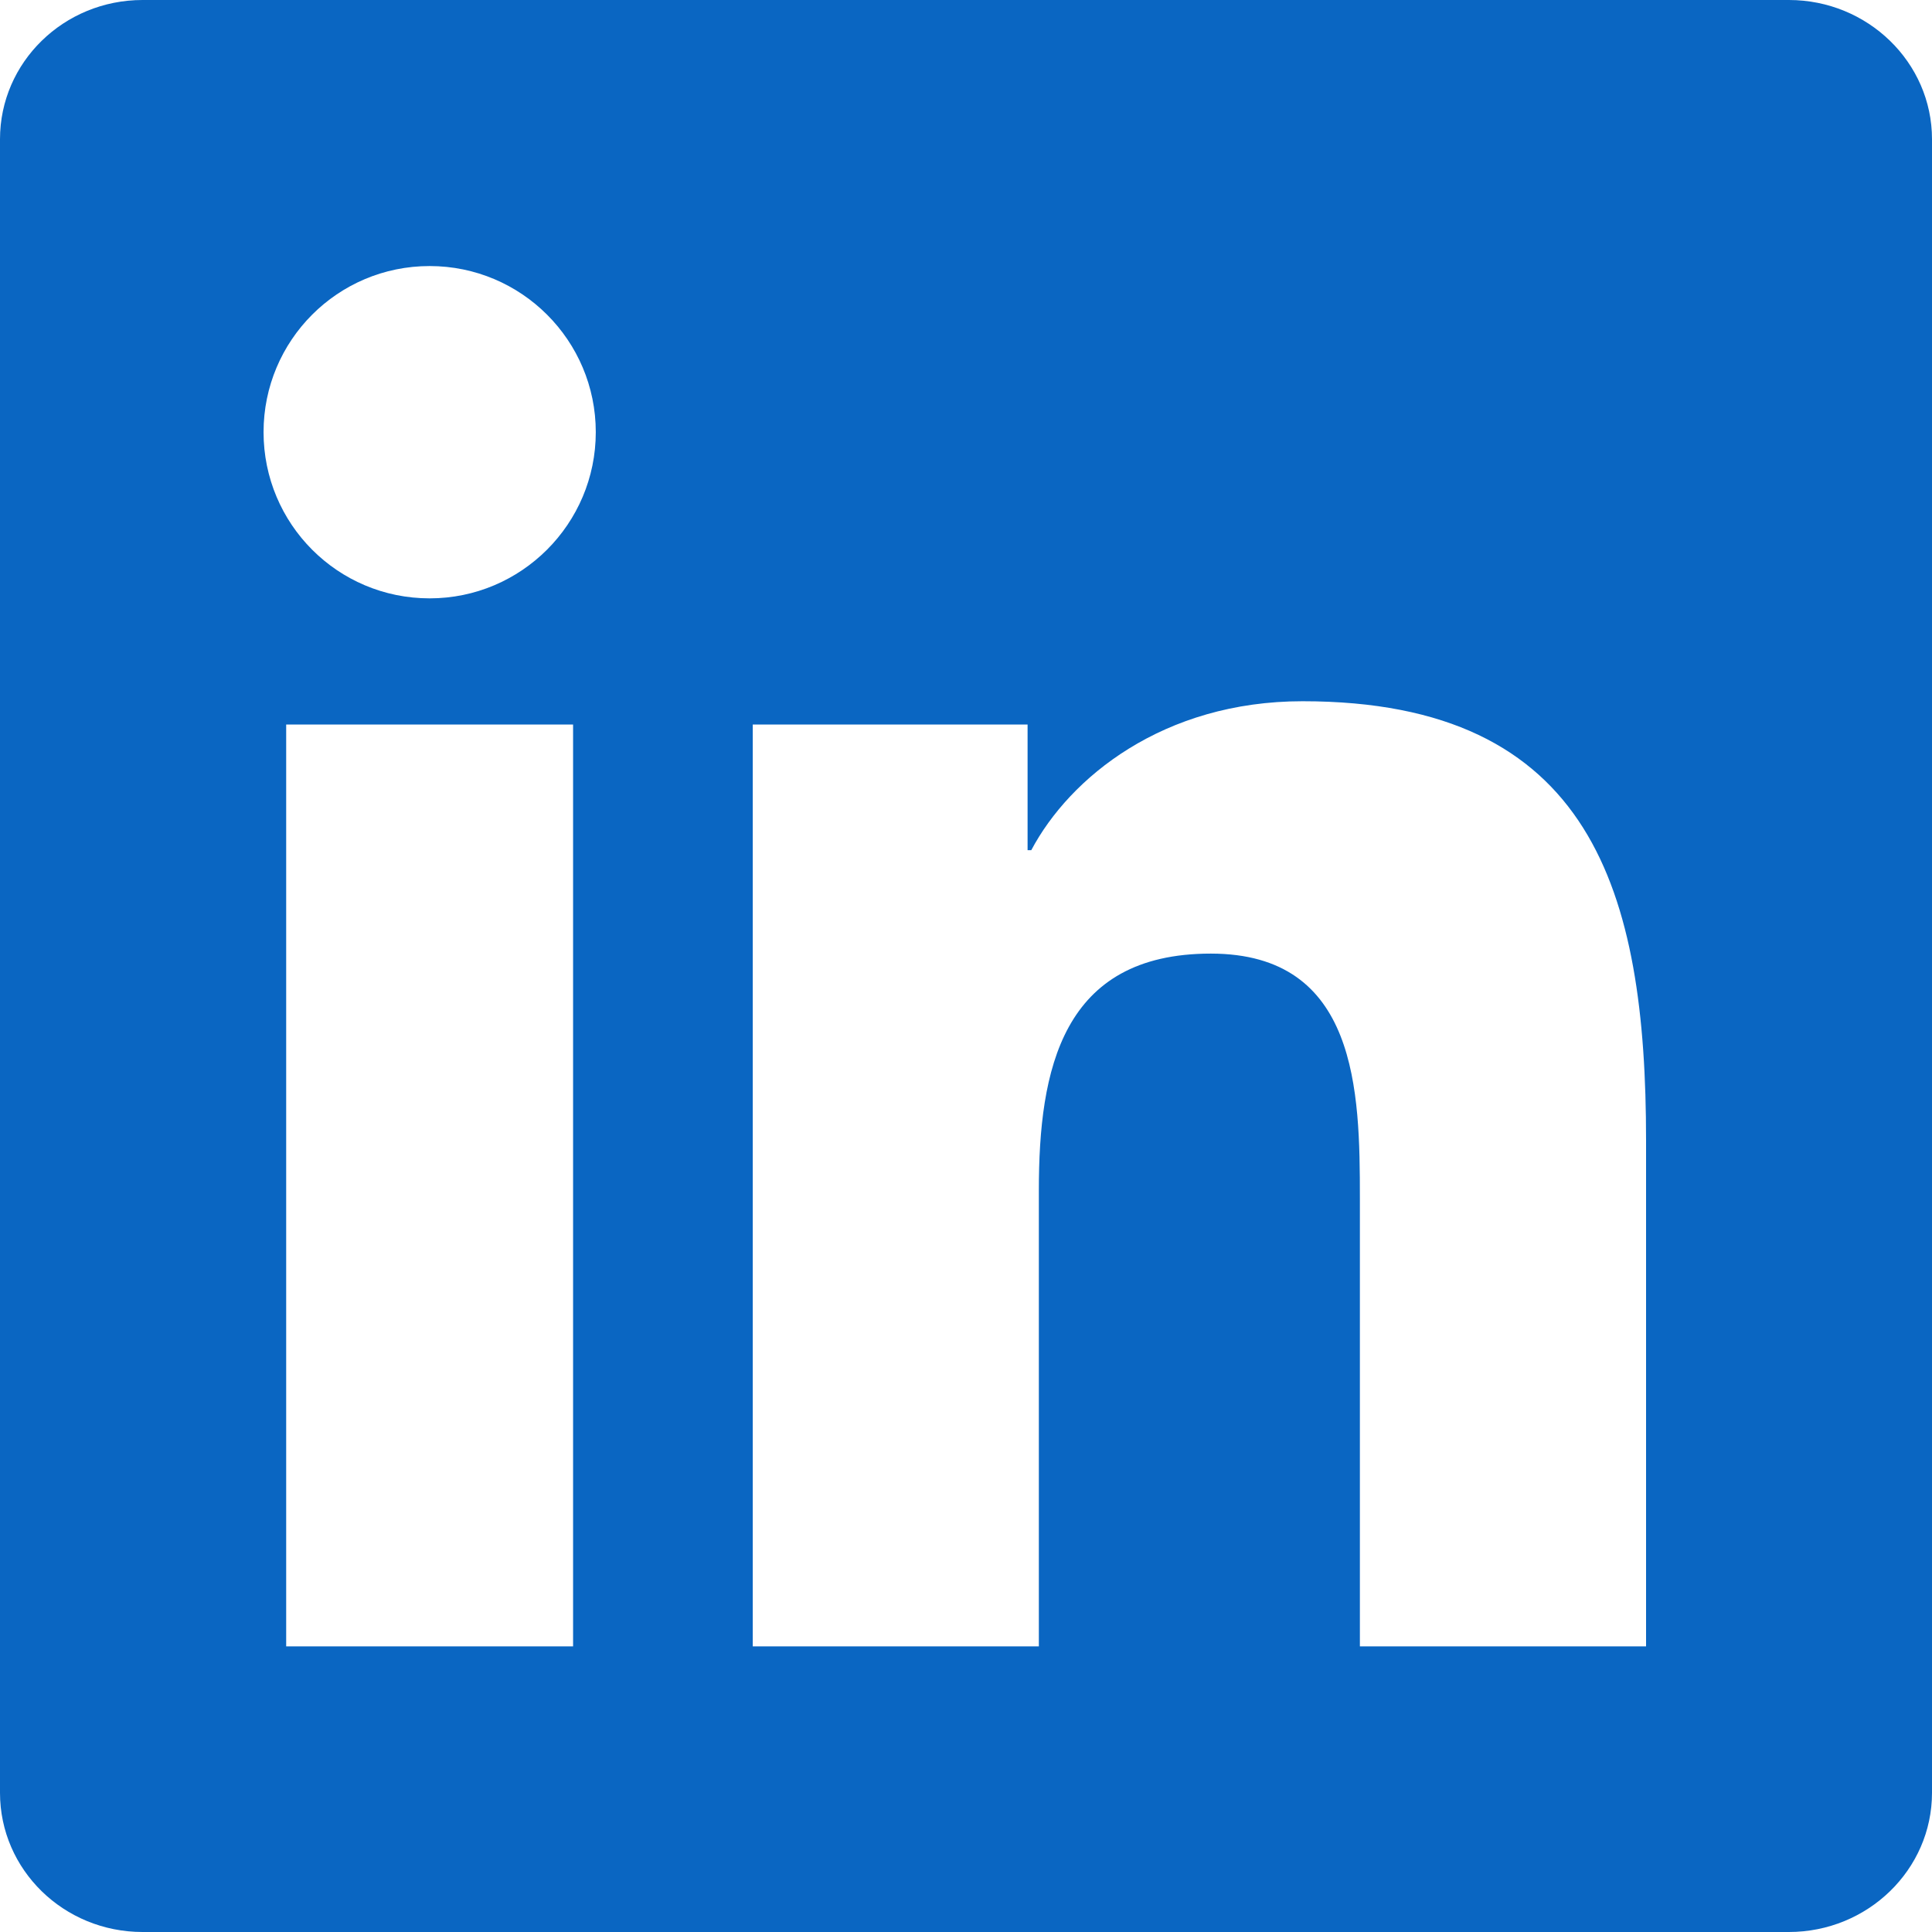
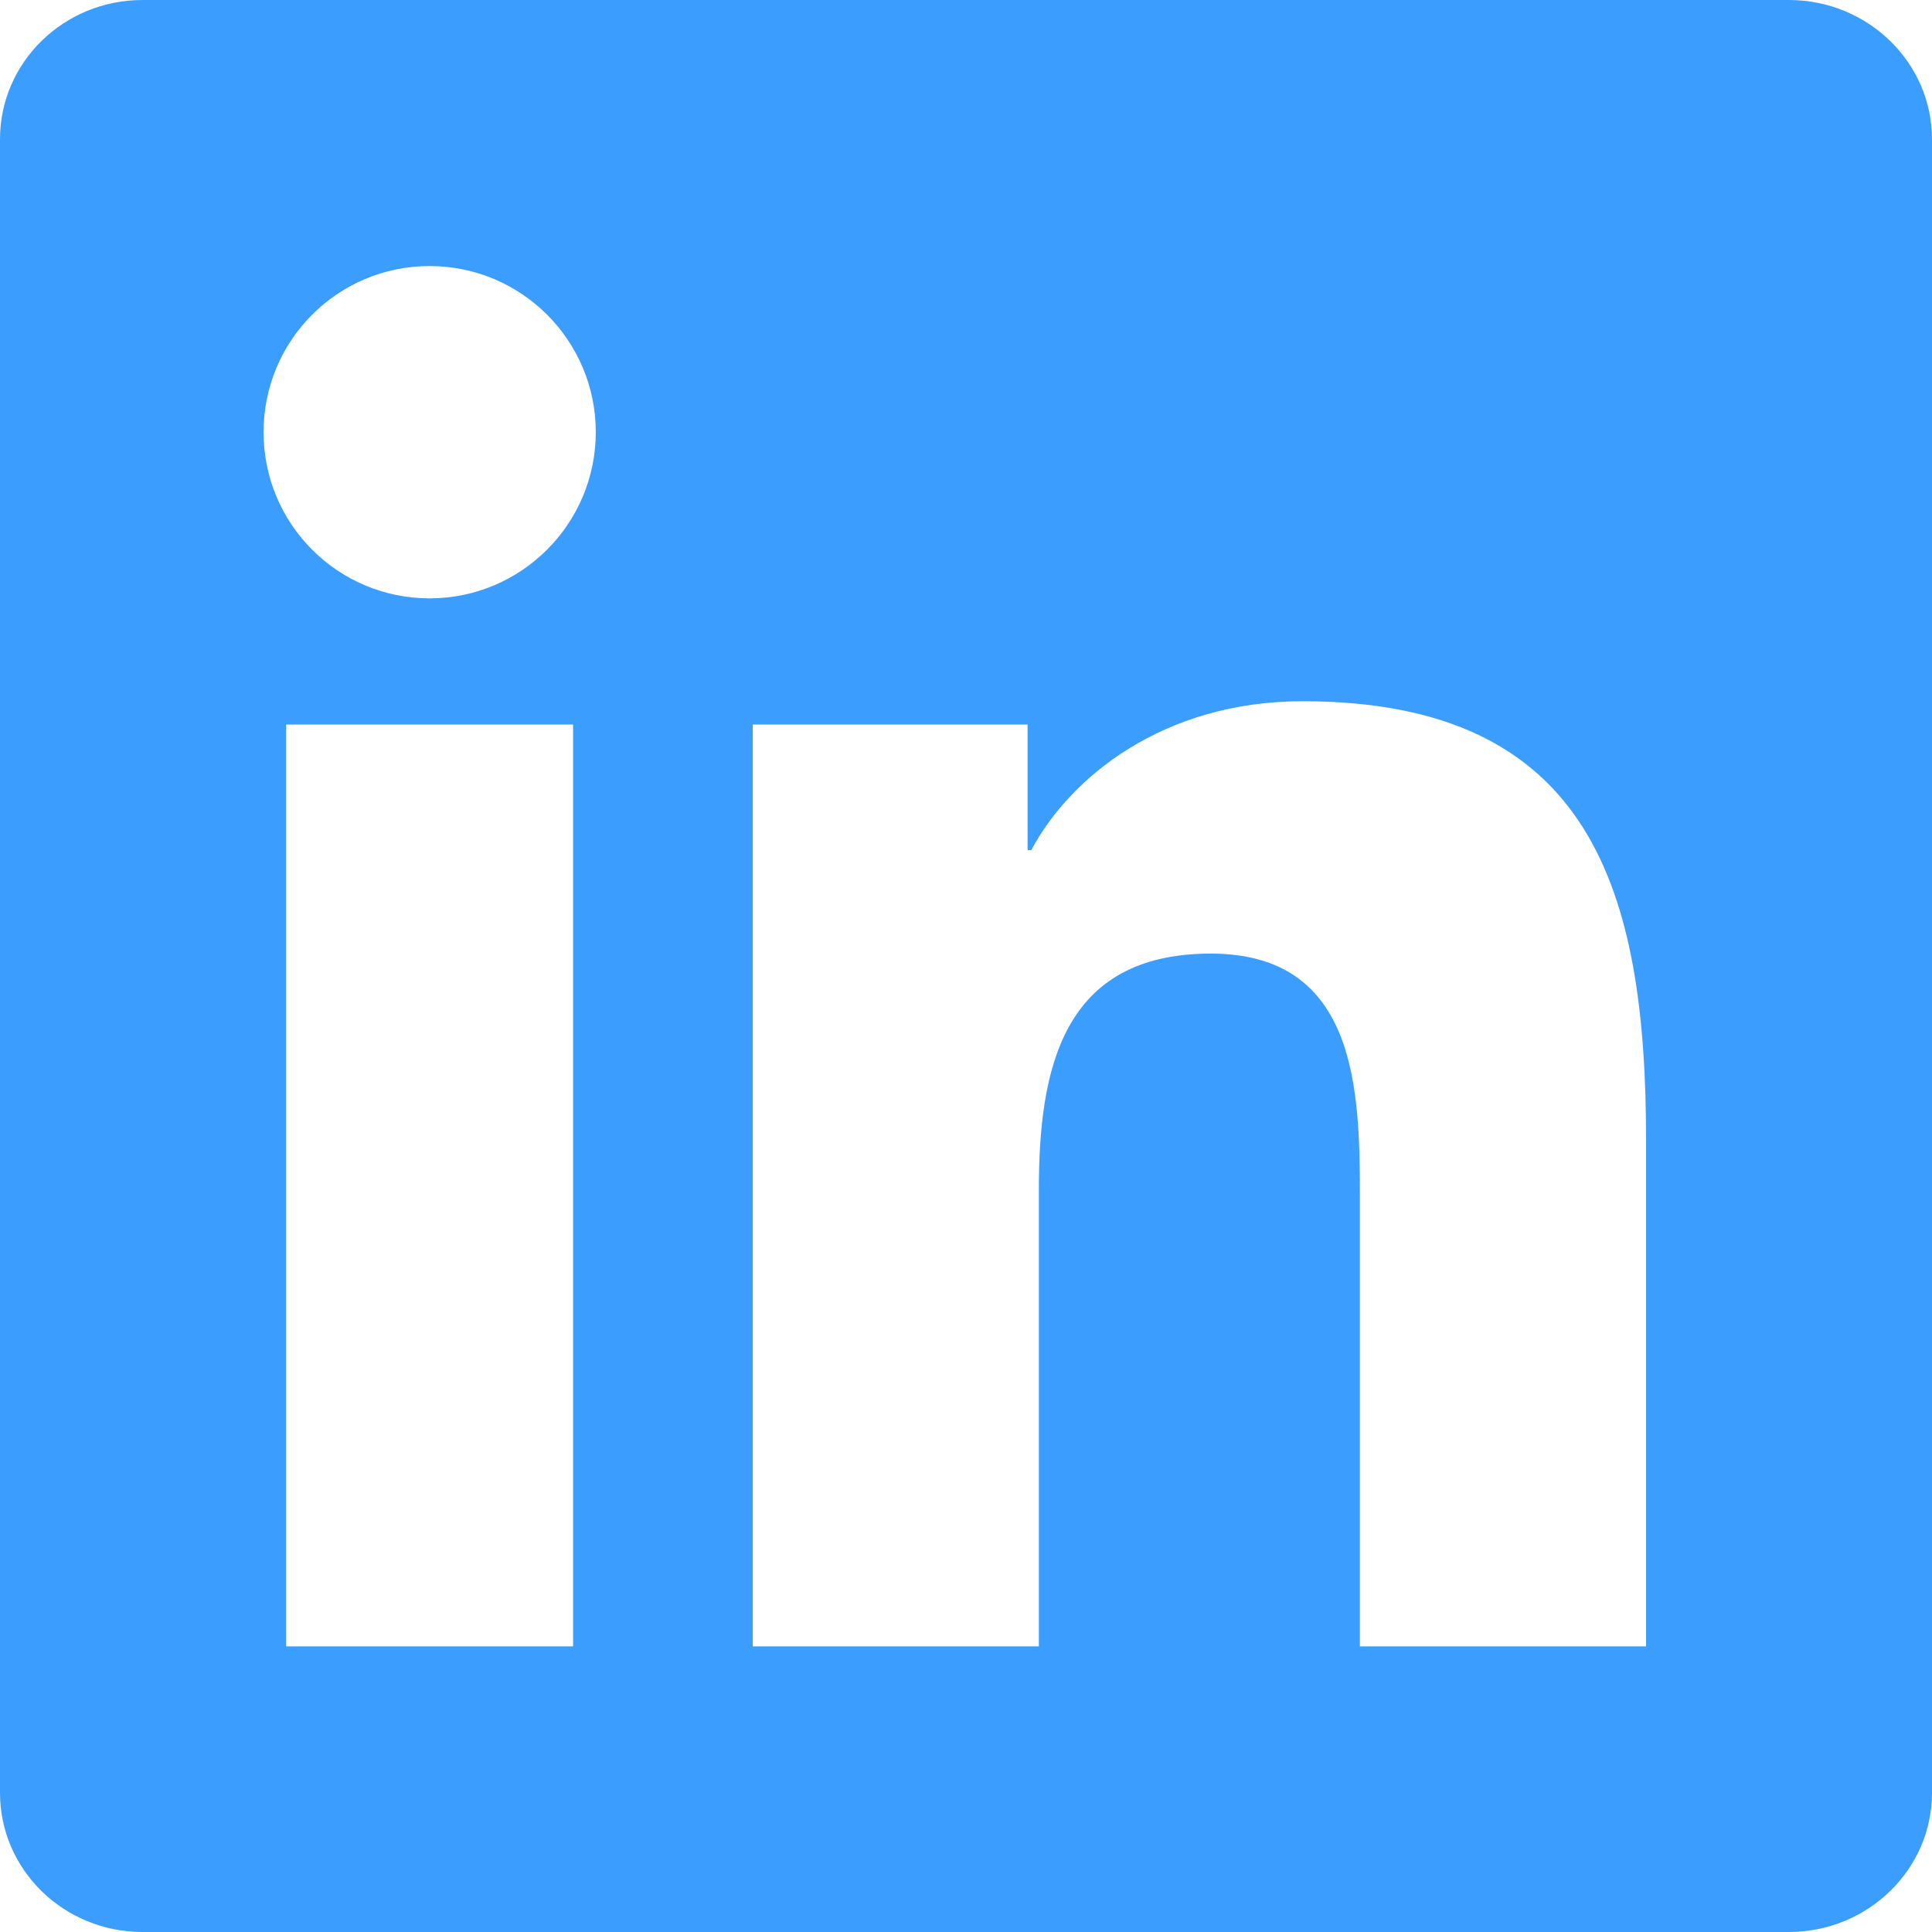
- <svg xmlns="http://www.w3.org/2000/svg" role="img" viewBox="0 0 24 24" fill="#0A66C2">
+ <svg xmlns="http://www.w3.org/2000/svg" role="img" viewBox="0 0 24 24" fill="#3B9EFF">
  <path d="M20.447 20.452h-3.554v-5.569c0-1.328-.027-3.037-1.852-3.037-1.853 0-2.136 1.445-2.136 2.939v5.667H9.351V9h3.414v1.561h.046c.477-.9 1.637-1.85 3.37-1.85 3.601 0 4.267 2.37 4.267 5.455v6.286zM5.337 7.433c-1.144 0-2.063-.926-2.063-2.065 0-1.138.92-2.063 2.063-2.063 1.14 0 2.064.925 2.064 2.063 0 1.139-.925 2.065-2.064 2.065zm1.782 13.019H3.555V9h3.564v11.452zM22.225 0H1.771C.792 0 0 .774 0 1.729v20.542C0 23.227.792 24 1.771 24h20.451C23.2 24 24 23.227 24 22.271V1.729C24 .774 23.2 0 22.222 0h.003z" />
</svg>
